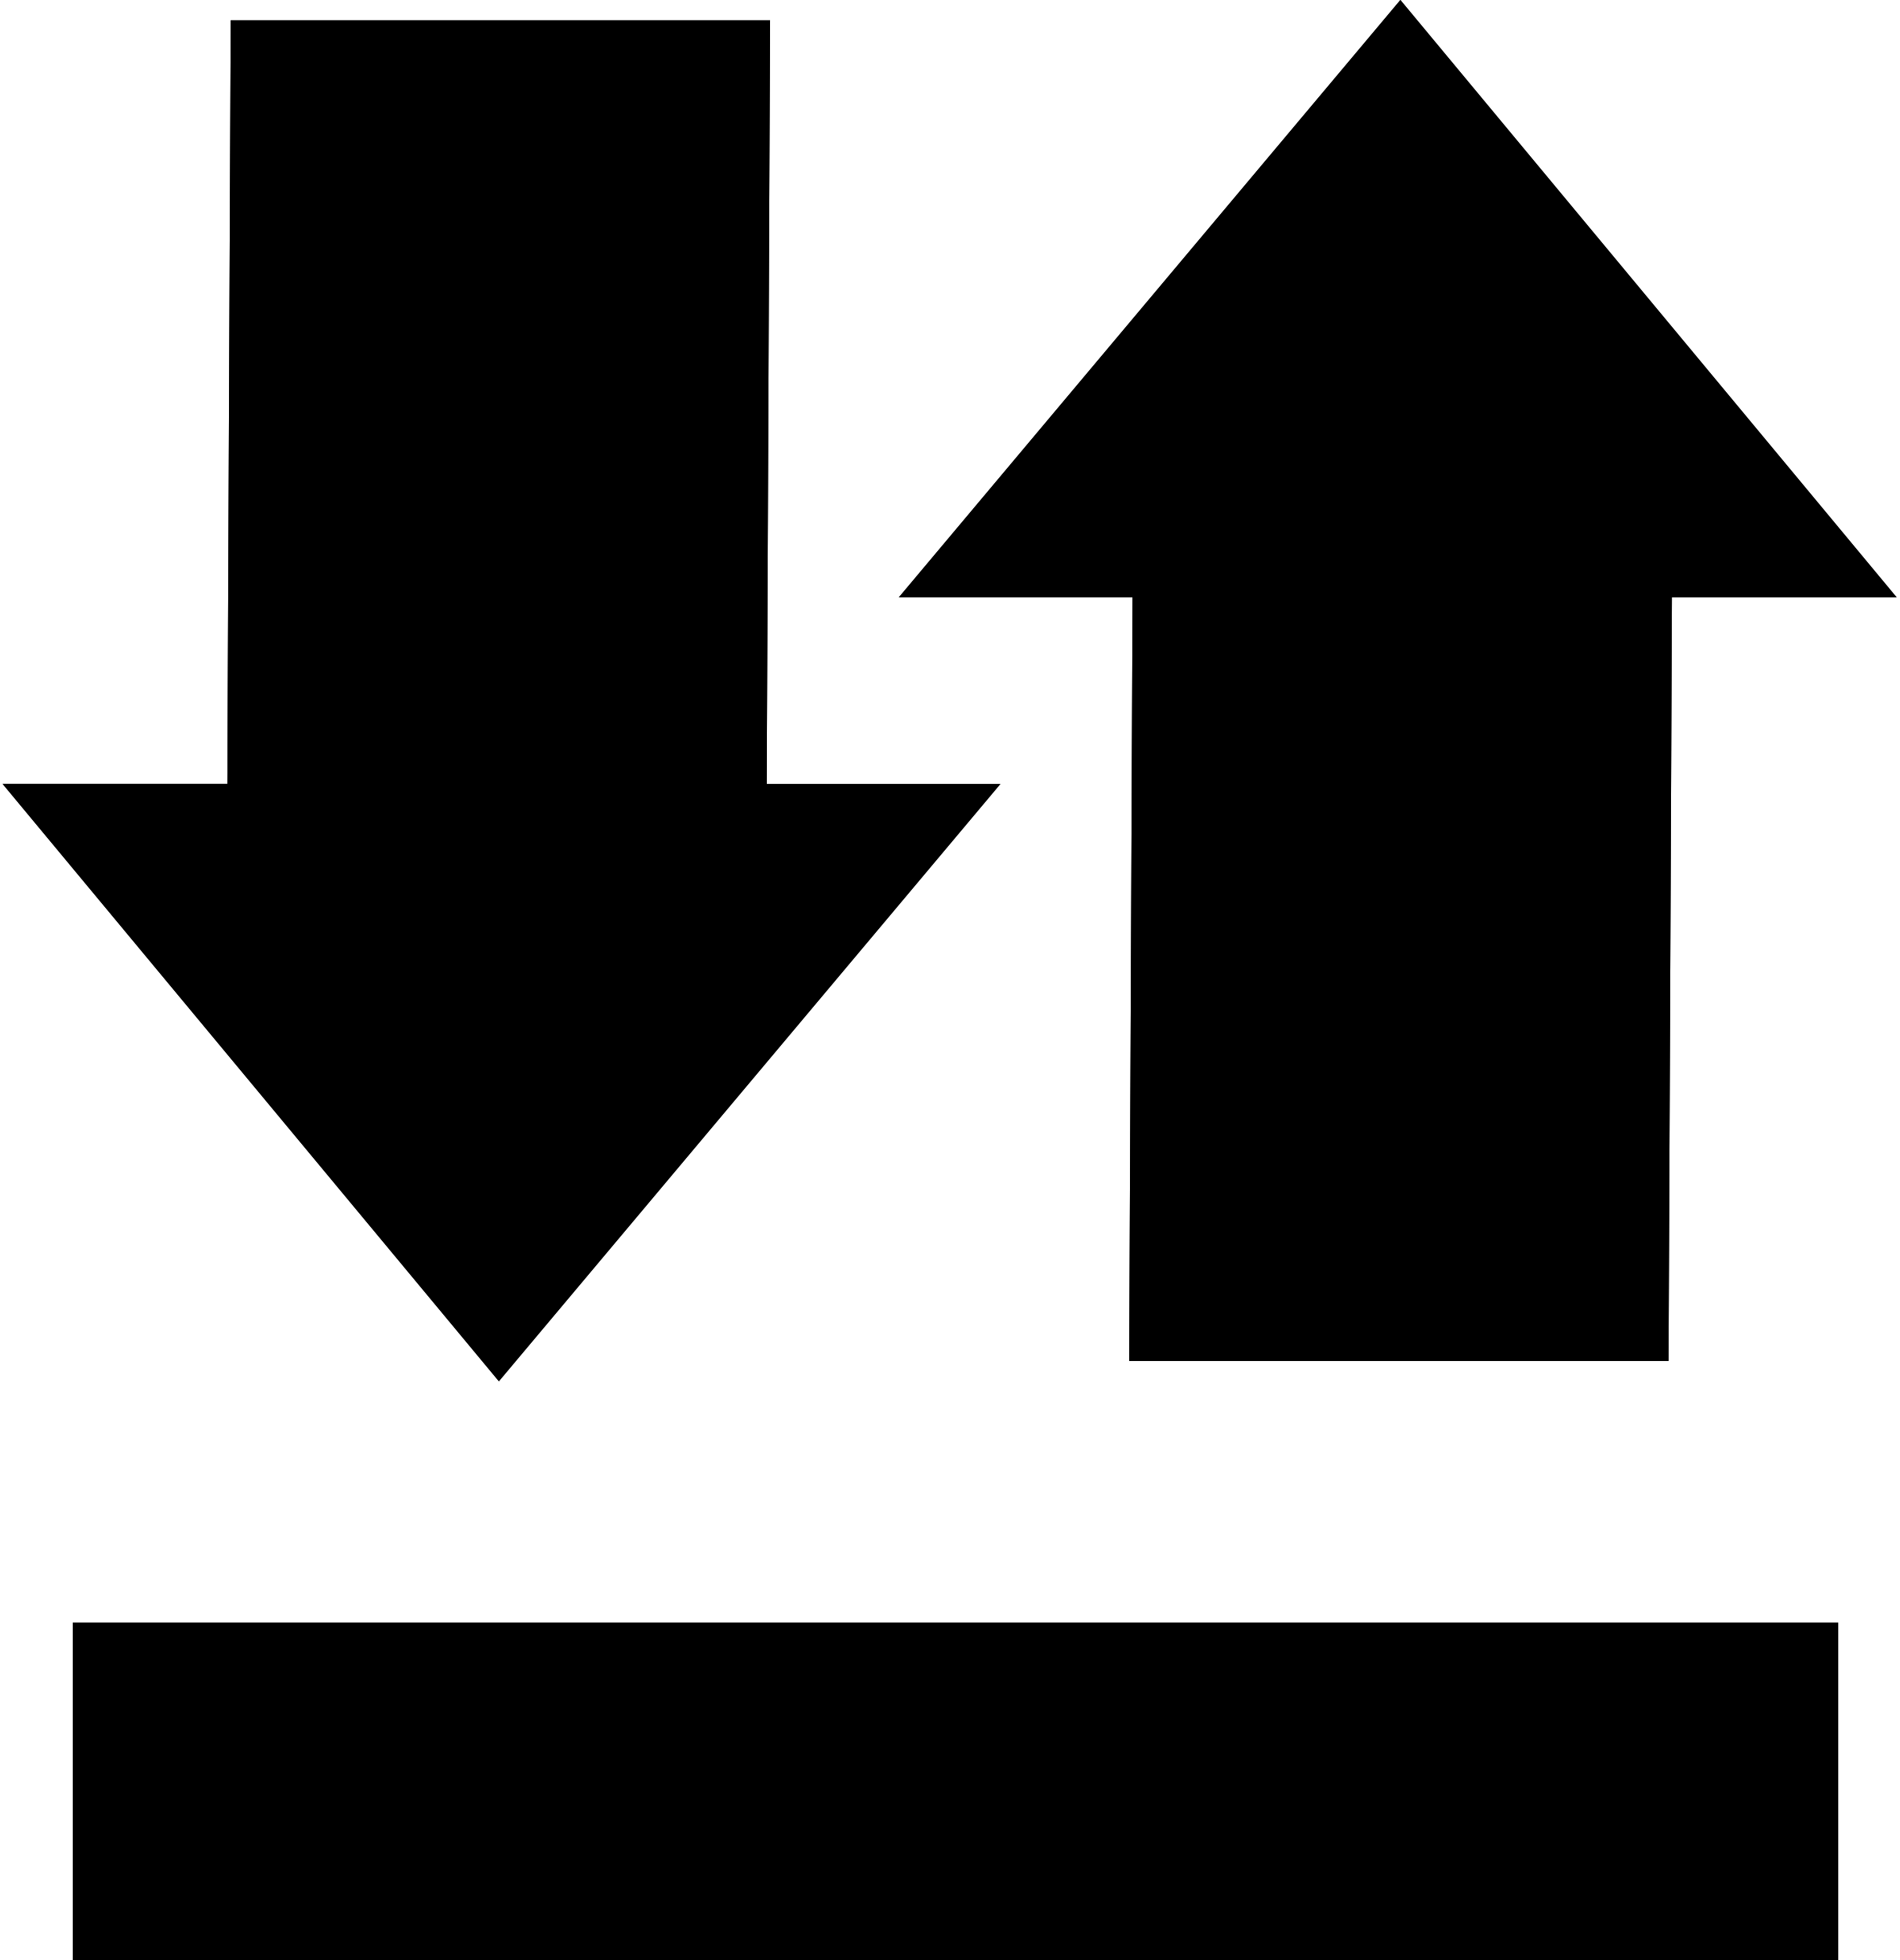
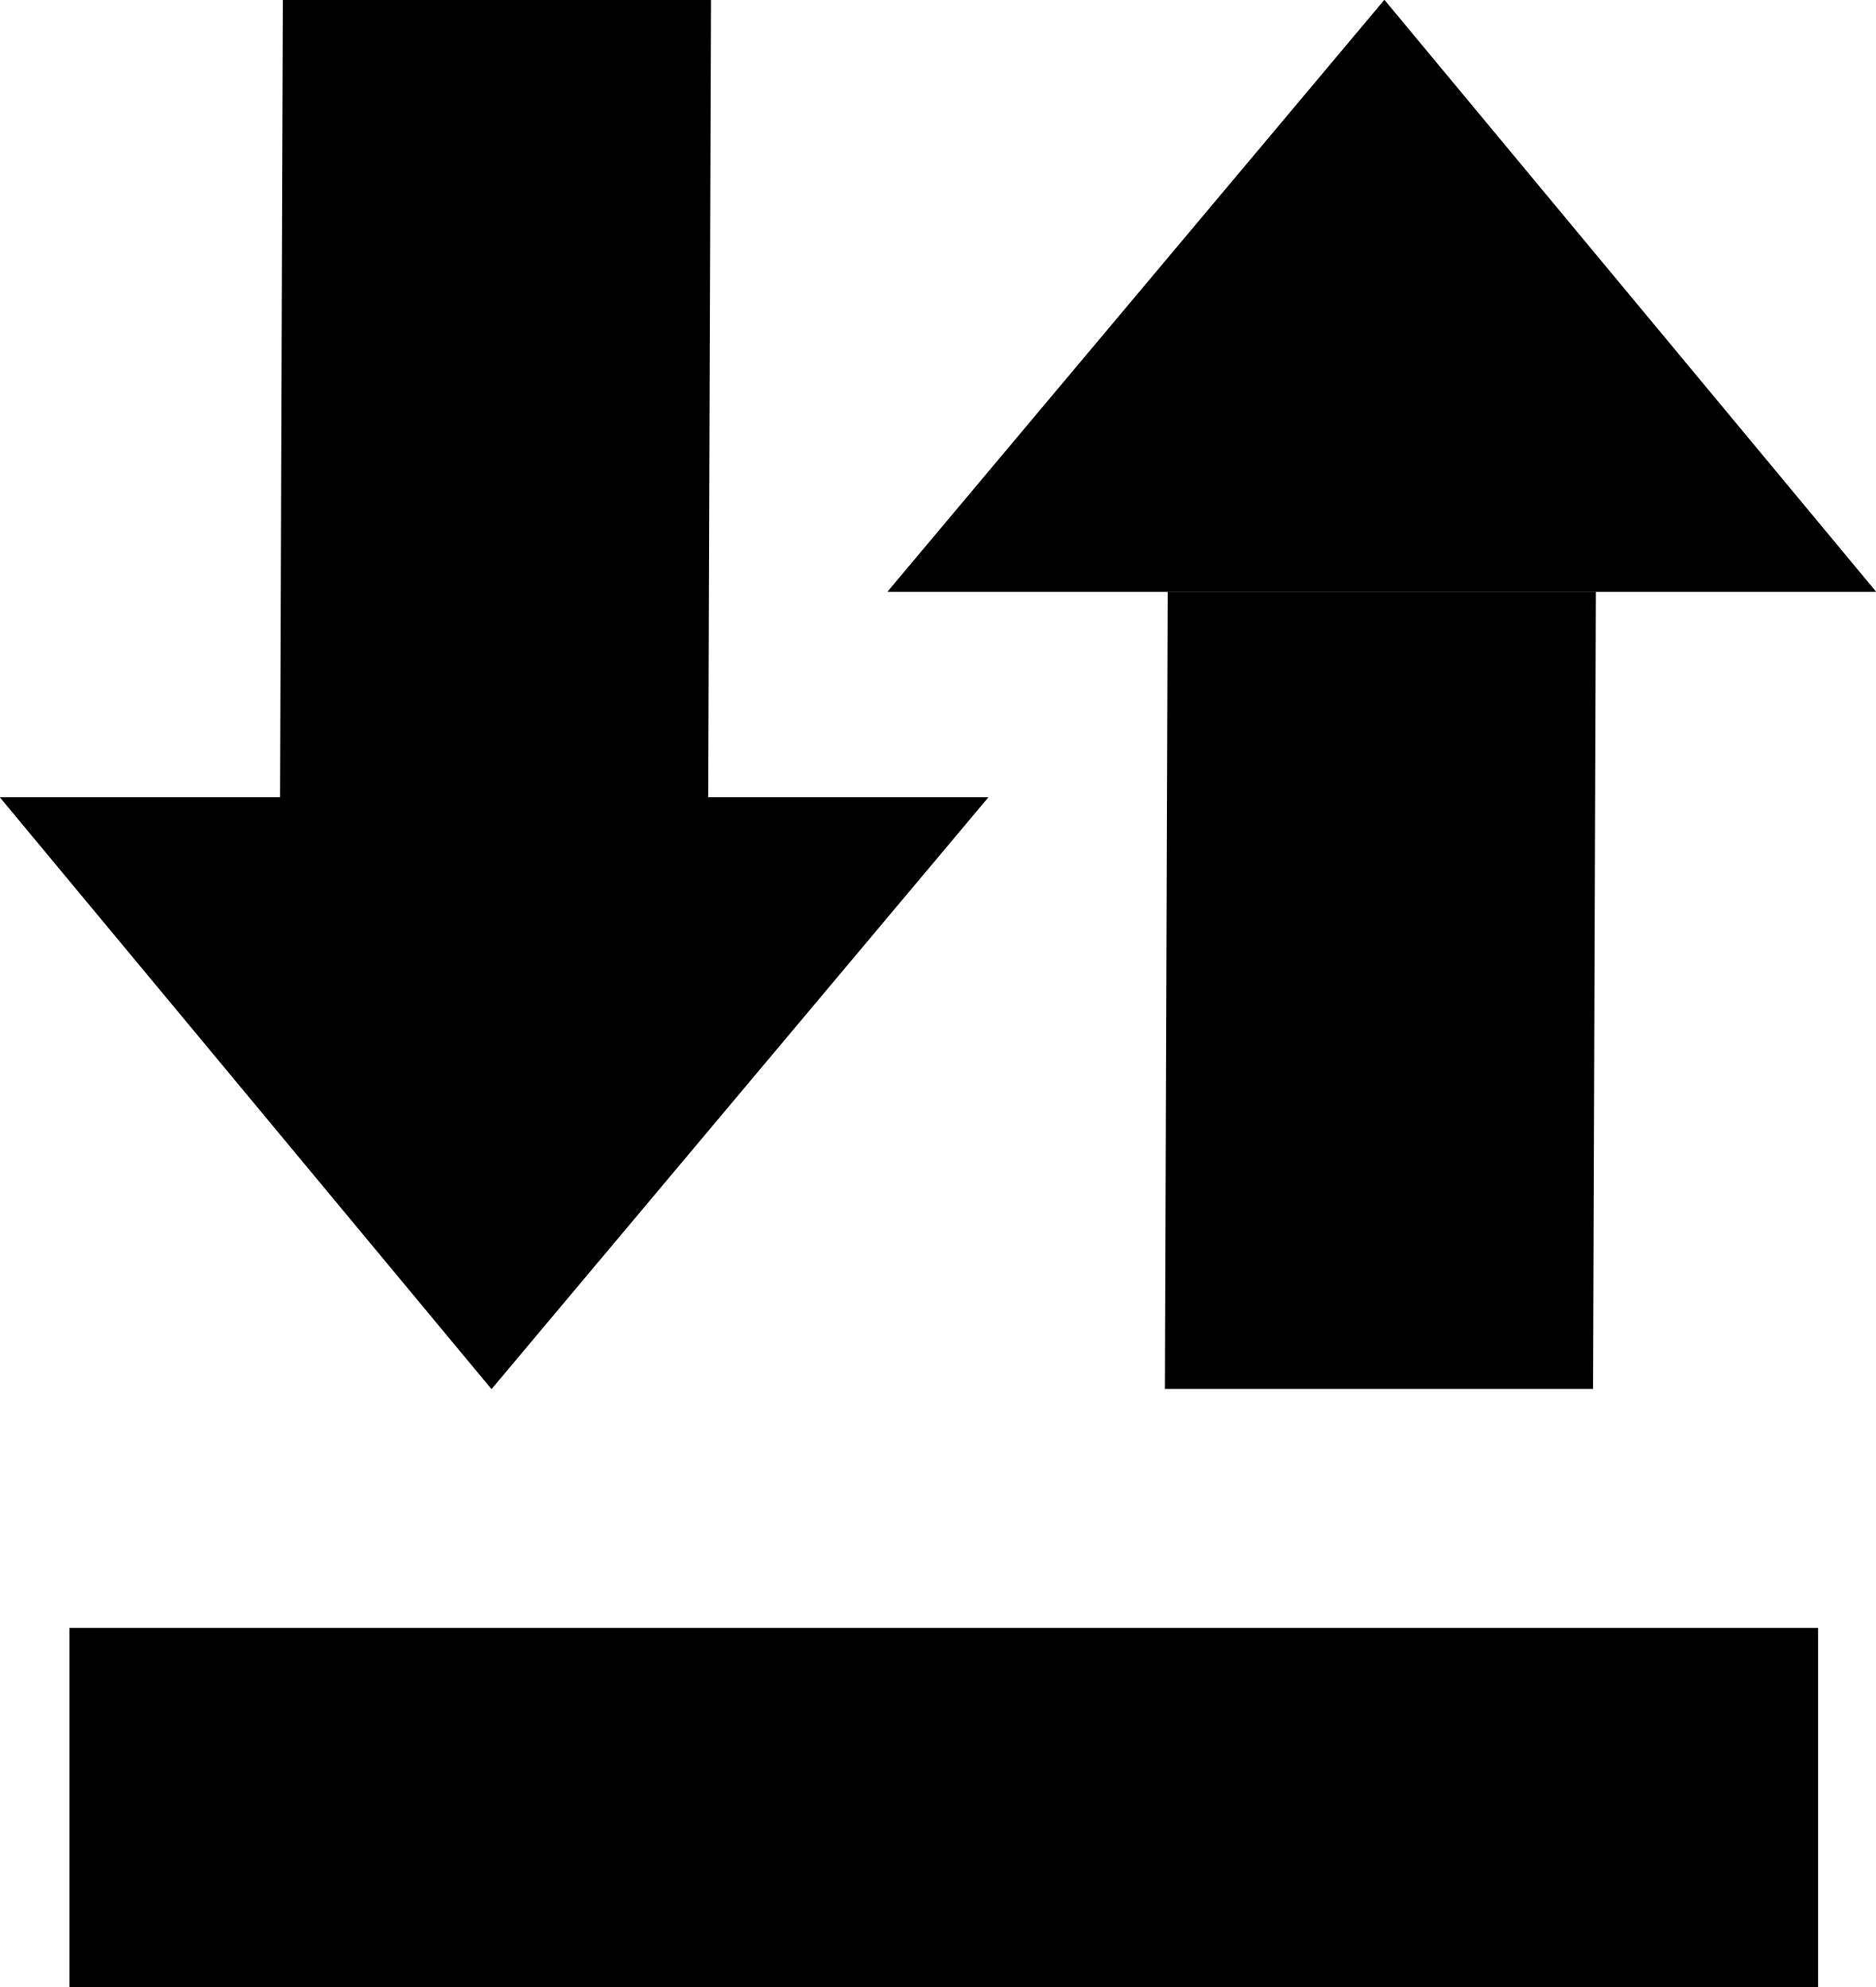
- <svg xmlns="http://www.w3.org/2000/svg" viewBox="188.434 82.101 494.92 510.847">
-   <g id="Layer_1" transform="matrix(-1, 0, 0, -1, 384.1949, 503.9263)">
-     <g id="g-2" transform="matrix(-1, 0, 0, -1, 152.0976, 368.2662)">
-       <g id="g-4" transform="matrix(-1, 0, 0, -1, 295.423, 361.1955)">
-         <g transform="matrix(-0.94929, -0.000016, 0.00419, -0.94929, 400.9131, 425.2591)" stroke="null" id="g-5" style="">
-           <path opacity="undefined" d="m276.587,16.629l0,221l-148.048,0l0,-221l148.048,0z" id="path-9" style="stroke: rgb(0, 0, 0); paint-order: fill; stroke-width: 0px;" />
-           <path opacity="undefined" d="m340.741,226.296l-136.944,164l-136.944,-164l273.889,0z" id="path-10" style="stroke: rgb(0, 0, 0); paint-order: fill; stroke-width: 0px;" />
-           <path opacity="undefined" d="m276.587,16.629l0,221l-148.048,0l0,-221l148.048,0z" id="path-11" style="stroke: rgb(0, 0, 0); paint-order: fill; stroke-width: 0px;" />
-           <path opacity="undefined" d="m340.741,226.296l-136.944,164l-136.944,-164l273.889,0z" id="path-12" style="stroke: rgb(0, 0, 0); paint-order: fill; stroke-width: 0px;" />
-         </g>
-         <rect x="-139.437" y="-96.093" width="459.065" height="87.461" style="stroke: rgb(0, 0, 0);" />
-         <g transform="matrix(0.94929, 0.000016, -0.00419, 0.94929, -217.6596, 44.24437)" stroke="null" id="g-6" style="">
-           <path opacity="undefined" d="m276.587,16.629l0,221l-148.048,0l0,-221l148.048,0z" id="path-13" style="stroke: rgb(0, 0, 0); paint-order: fill; stroke-width: 0px;" />
-           <path opacity="undefined" d="m340.741,226.296l-136.944,164l-136.944,-164l273.889,0z" id="path-14" style="stroke: rgb(0, 0, 0); paint-order: fill; stroke-width: 0px;" />
-           <path opacity="undefined" d="m276.587,16.629l0,221l-148.048,0l0,-221l148.048,0z" id="path-15" style="stroke: rgb(0, 0, 0); paint-order: fill; stroke-width: 0px;" />
-           <path opacity="undefined" d="m340.741,226.296l-136.944,164l-136.944,-164l273.889,0z" id="path-16" style="stroke: rgb(0, 0, 0); paint-order: fill; stroke-width: 0px;" />
+ <svg xmlns="http://www.w3.org/2000/svg" viewBox="188.434 82.101 493.545 522.85" version="1.1" id="svg113" width="493.545" height="522.849">
+   <defs id="defs117" />
+   <g id="Layer_1" transform="rotate(180,191.754,254.7005)">
+     <g id="g-2" transform="rotate(180,76.04878,184.1331)">
+       <g id="g-4" transform="rotate(180,147.7115,180.5977)">
+         <g transform="matrix(0.94929,1.6e-5,-0.00419,0.94929,-217.6596,44.24437)" stroke="null" id="g-6">
+           <g id="g372">
+             <g transform="rotate(180,326.6938,200.6785)" stroke="null" id="g-5">
+               <path opacity="undefined" d="m 340.741,226.296 -136.944,164 -136.944,-164 h 273.889 z" id="path-10" style="stroke:#000000;stroke-width:0px;paint-order:fill" />
+               <path opacity="undefined" d="m 340.741,226.296 -136.944,164 -136.944,-164 h 273.889 z" id="path-12" style="stroke:#000000;stroke-width:0px;paint-order:fill" />
+             </g>
+             <rect x="82.419" y="-154.167" width="483.552" height="98.448" style="stroke:#000000;stroke-width:1.089" id="rect103" transform="matrix(1,-1.6854702e-5,0.00441378,0.9999903,0,0)" />
+             <path opacity="undefined" d="m 340.766,232.066 -136.944,164 -136.944,-164 H 340.766 Z" id="path-14" style="stroke:#000000;stroke-width:0px;paint-order:fill" />
+             <path opacity="undefined" d="m 262.959,11.066 0.194,221 -118.661,-5e-4 -0.194,-221 z" id="path-15" style="stroke:#000000;stroke-width:0px;paint-order:fill" />
+             <path opacity="undefined" d="m 508.922,175.061 0.194,221 -118.661,-5e-4 -0.194,-221 z" id="path-15-6" style="stroke:#000000;stroke-width:0px;paint-order:fill" />
+             <path opacity="undefined" d="m 340.766,232.066 -136.944,164 -136.944,-164 H 340.766 Z" id="path-16" style="stroke:#000000;stroke-width:0px;paint-order:fill" />
+           </g>
        </g>
      </g>
    </g>
  </g>
</svg>
